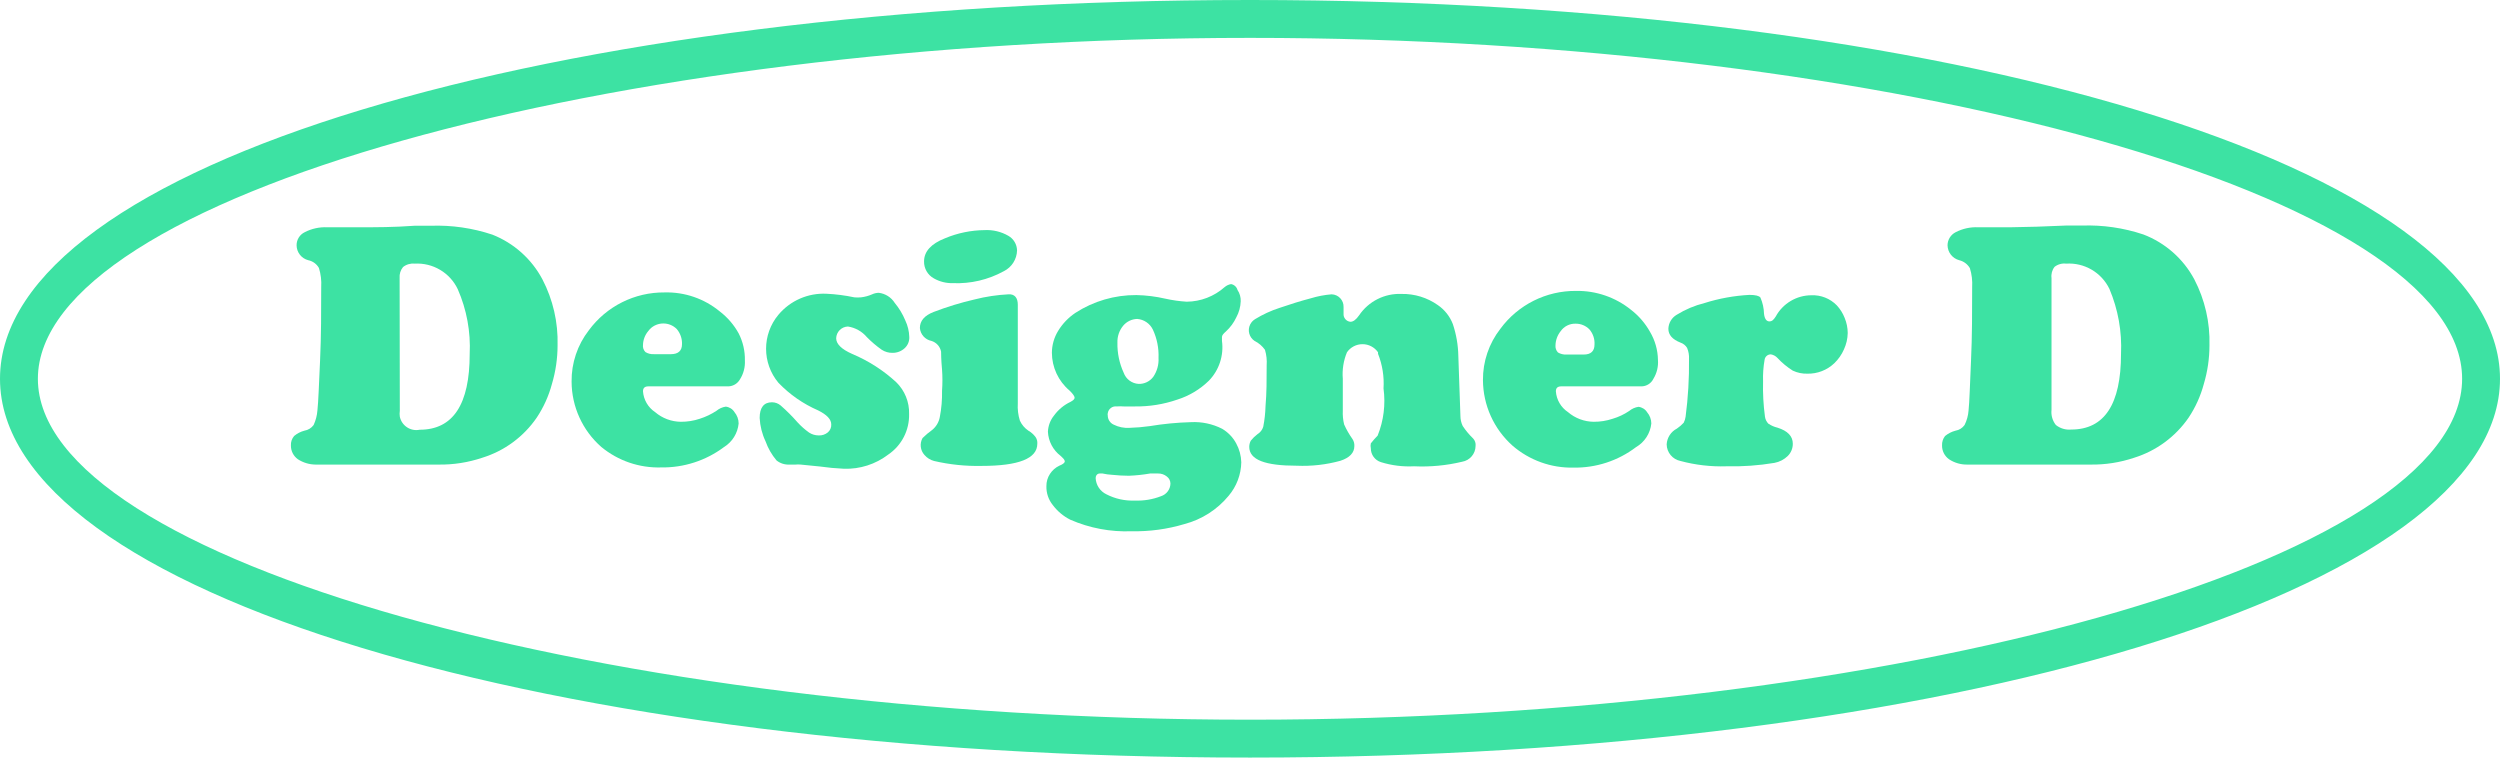
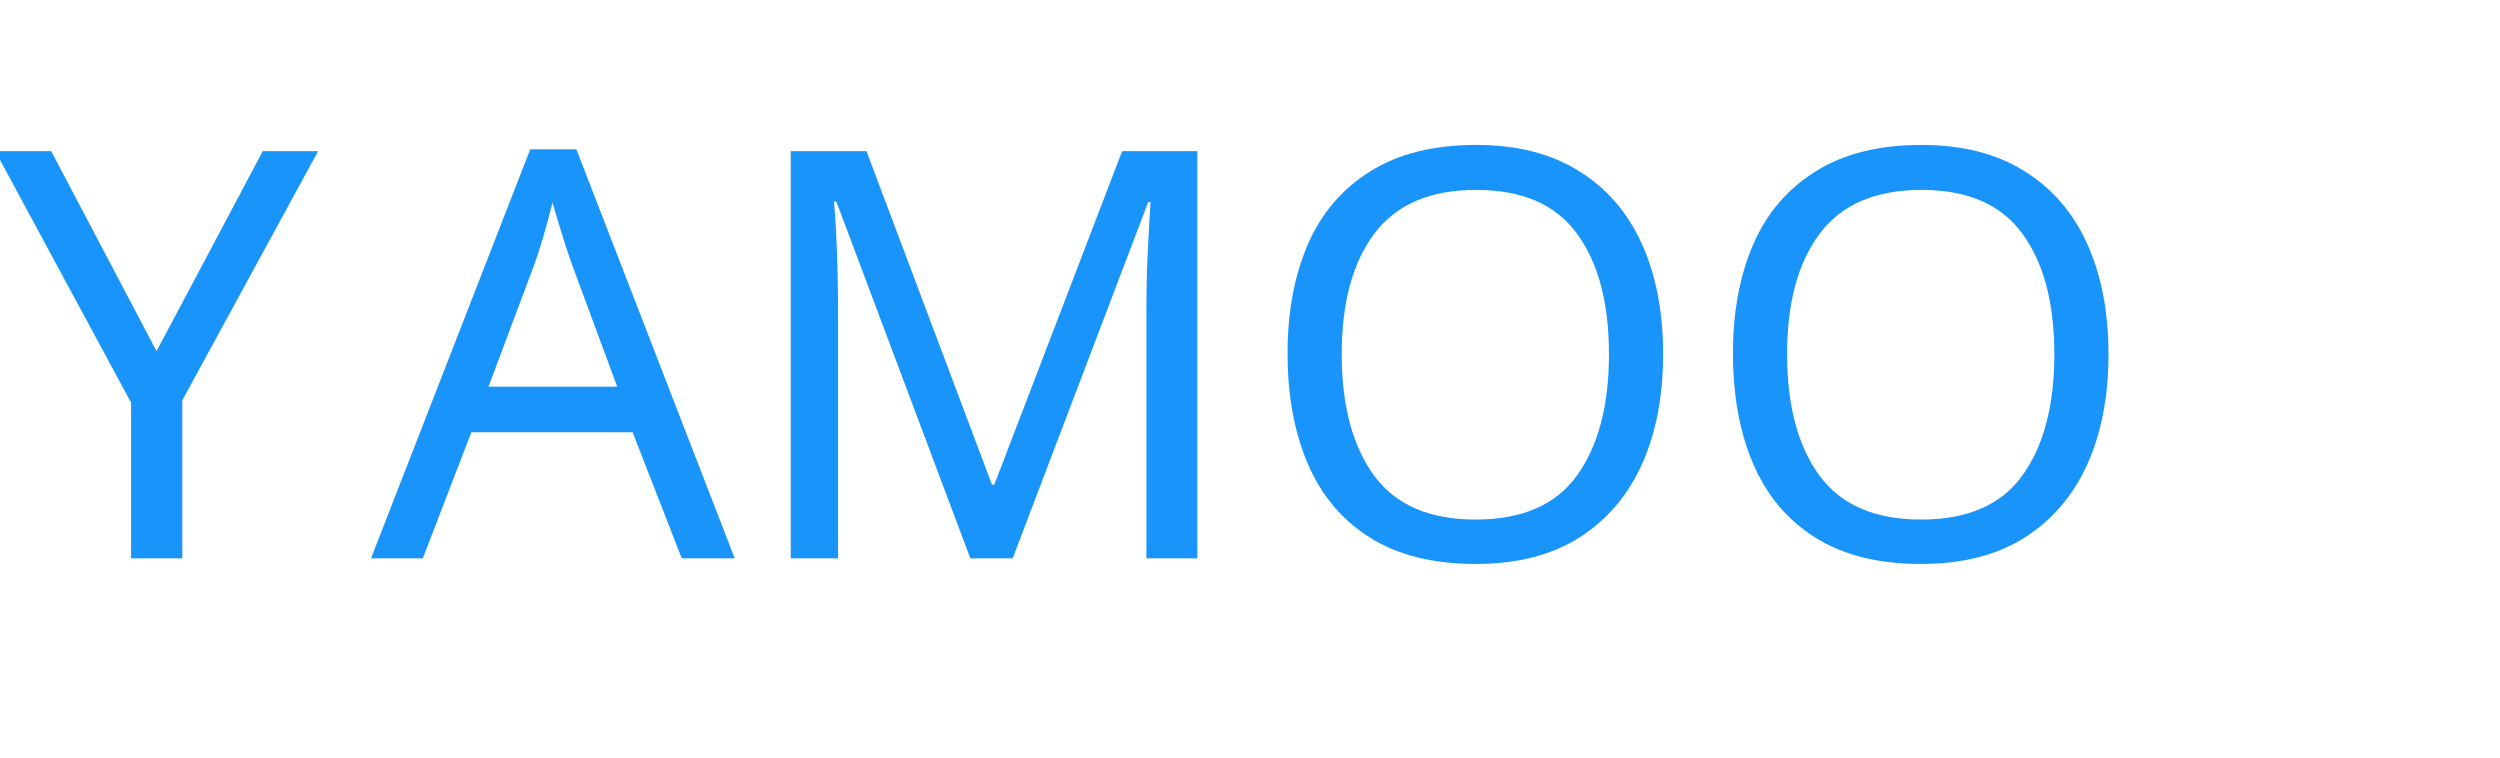
- <svg xmlns="http://www.w3.org/2000/svg" viewBox="0 0 132 40">
+ <svg xmlns="http://www.w3.org/2000/svg" id="_레이어_1" data-name="레이어 1" viewBox="0 0 132 40">
  <defs>
-     <style>.cls-1{fill:#3de2a3;}</style>
+     <style>
+       .cls-1 {
+         letter-spacing: -.16em;
+       }
+ 
+       .cls-2 {
+         fill: #1994fb;
+         font-family: GmarketSansTTFBold, 'Gmarket Sans TTF';
+         font-size: 30.11px;
+       }
+     </style>
  </defs>
-   <g id="Layer_2" data-name="Layer 2">
-     <g id="Layer_1-2" data-name="Layer 1">
-       <g id="Layer_2-2" data-name="Layer 2">
-         <g id="Layer_1-2-2" data-name="Layer 1-2">
-           <path class="cls-1" d="M16.67,24.53h6.49a6.92,6.92,0,0,0,2.3-.36,5.43,5.43,0,0,0,2.88-2.12,6,6,0,0,0,.8-1.77,7.16,7.16,0,0,0,.3-2.05,7.12,7.12,0,0,0-.8-3.48A5.12,5.12,0,0,0,26,12.39a9.24,9.24,0,0,0-3.26-.47h-.86C20.8,12,19.83,12,19,12H17.28a2.35,2.35,0,0,0-1.19.26.76.76,0,0,0-.43.69.82.82,0,0,0,.62.79.84.84,0,0,1,.56.41,2.81,2.81,0,0,1,.12,1c0,1.28,0,2.58-.06,3.88s-.09,2.18-.14,2.64a2.25,2.25,0,0,1-.2.77.75.75,0,0,1-.49.3,1.4,1.4,0,0,0-.54.28.71.71,0,0,0-.17.5.88.88,0,0,0,.37.73A1.75,1.75,0,0,0,16.67,24.53Zm4.43-9.85a.81.81,0,0,1,.18-.58.84.84,0,0,1,.61-.18,2.37,2.37,0,0,1,2.28,1.35,7.6,7.6,0,0,1,.63,3.42q0,4-2.64,4A.89.89,0,0,1,21.11,22a1.08,1.08,0,0,1,0-.31Z" />
-           <path class="cls-1" d="M34.91,24.68a5.39,5.39,0,0,0,3.31-1.07A1.65,1.65,0,0,0,39,22.36a.94.94,0,0,0-.22-.6.62.62,0,0,0-.46-.29,1,1,0,0,0-.49.22,3.56,3.56,0,0,1-.88.42,3.08,3.08,0,0,1-1,.16,2.12,2.12,0,0,1-1.36-.51,1.44,1.44,0,0,1-.64-1.1c0-.18.1-.26.28-.26h4.23a.73.73,0,0,0,.61-.37,1.69,1.69,0,0,0,.26-1A3,3,0,0,0,39,17.6a3.72,3.72,0,0,0-1-1.16,4.4,4.4,0,0,0-2.91-1,4.91,4.91,0,0,0-4,2,4.34,4.34,0,0,0-.91,2.71,4.61,4.61,0,0,0,1.57,3.45A4.74,4.74,0,0,0,34.91,24.68Zm-.69-7.19.1-.12a1,1,0,0,1,1.41,0h0a1.17,1.17,0,0,1,.28.8c0,.35-.2.53-.58.53h-.91a.76.76,0,0,1-.44-.11.45.45,0,0,1-.13-.38A1.18,1.18,0,0,1,34.22,17.49Z" />
-           <path class="cls-1" d="M41,24.31a1,1,0,0,0,.67.22H42a1.31,1.31,0,0,1,.28,0l1,.1c.42.06.85.1,1.28.12A3.65,3.65,0,0,0,46.9,24,2.51,2.51,0,0,0,48,21.86a2.25,2.25,0,0,0-.68-1.68A8,8,0,0,0,45,18.69c-.57-.25-.85-.53-.85-.83a.64.64,0,0,1,.62-.62,1.63,1.63,0,0,1,1,.56,5.6,5.6,0,0,0,.79.67,1,1,0,0,0,.57.16.92.92,0,0,0,.63-.24.75.75,0,0,0,.25-.6,2.18,2.18,0,0,0-.21-.87,3.66,3.66,0,0,0-.56-.93,1.16,1.16,0,0,0-.84-.53.85.85,0,0,0-.35.08,2.07,2.07,0,0,1-.59.16,2,2,0,0,1-.35,0,9.1,9.1,0,0,0-1.47-.19,3.11,3.11,0,0,0-2.54,1.11,2.8,2.8,0,0,0,0,3.59,6.51,6.51,0,0,0,2.1,1.46c.46.23.69.47.69.74a.51.51,0,0,1-.18.42.7.7,0,0,1-.48.16.92.92,0,0,1-.51-.15,3.93,3.93,0,0,1-.61-.54,9.35,9.35,0,0,0-.89-.89.71.71,0,0,0-.46-.17c-.43,0-.65.28-.65.83a3.28,3.28,0,0,0,.31,1.23A3.28,3.28,0,0,0,41,24.31Z" />
-           <path class="cls-1" d="M49.31,14.7a1.93,1.93,0,0,0,1,.25A5.14,5.14,0,0,0,53,14.32a1.26,1.26,0,0,0,.7-1.1.91.91,0,0,0-.46-.77,2.27,2.27,0,0,0-1.25-.3,5.54,5.54,0,0,0-2.09.43c-.74.29-1.11.7-1.11,1.22A1,1,0,0,0,49.31,14.7Z" />
-           <polygon class="cls-1" points="52 12.14 52 12.15 52.01 12.14 52 12.14" />
-           <path class="cls-1" d="M49.18,18a.74.74,0,0,1,.51.57c0,.09,0,.41.05.95a7.79,7.79,0,0,1,0,1.11,6.57,6.57,0,0,1-.12,1.4,1.14,1.14,0,0,1-.4.67,4.15,4.15,0,0,0-.51.43.77.77,0,0,0,.1.89,1,1,0,0,0,.51.32,10.1,10.1,0,0,0,2.51.26q2.94,0,2.94-1.17a.54.54,0,0,0-.09-.35,1.24,1.24,0,0,0-.38-.34,1.28,1.28,0,0,1-.45-.53,2.53,2.53,0,0,1-.11-.91V16.09c0-.37-.17-.57-.49-.55a9.11,9.11,0,0,0-1.79.27,16.31,16.31,0,0,0-2.16.66c-.49.19-.73.47-.73.85A.76.76,0,0,0,49.18,18Z" />
-           <path class="cls-1" d="M55.93,24.59a1.2,1.2,0,0,0-.49.43,1.15,1.15,0,0,0-.19.65,1.52,1.52,0,0,0,.34,1,2.64,2.64,0,0,0,.92.77,7.37,7.37,0,0,0,3.24.61,9.08,9.08,0,0,0,2.79-.38,4.51,4.51,0,0,0,2.33-1.49,2.82,2.82,0,0,0,.67-1.77,2.2,2.2,0,0,0-.27-1,2,2,0,0,0-.74-.77,3.26,3.26,0,0,0-1.65-.35,15.93,15.93,0,0,0-2.18.21,9.47,9.47,0,0,1-1.06.09,1.63,1.63,0,0,1-.84-.17.53.53,0,0,1-.31-.48.24.24,0,0,1,0-.12.42.42,0,0,1,.47-.36,2.29,2.29,0,0,1,.37,0h.58a6.59,6.59,0,0,0,2.25-.36,4.19,4.19,0,0,0,1.67-1A2.53,2.53,0,0,0,64.52,18v-.21c0-.08.07-.17.21-.29a2.39,2.39,0,0,0,.55-.75,1.92,1.92,0,0,0,.23-.84,1,1,0,0,0-.17-.6A.43.43,0,0,0,65,15a.71.71,0,0,0-.34.16,3.06,3.06,0,0,1-2,.77,7.15,7.15,0,0,1-1.13-.16A7.44,7.44,0,0,0,60,15.58a5.85,5.85,0,0,0-3.22.94,3.06,3.06,0,0,0-.91.95,2.23,2.23,0,0,0-.33,1.15,2.62,2.62,0,0,0,.93,2c.18.17.27.31.27.38s-.07.14-.22.22a2.28,2.28,0,0,0-.86.71,1.46,1.46,0,0,0-.33.87A1.71,1.71,0,0,0,56,24.07c.14.13.22.21.22.29S56.11,24.52,55.93,24.59Zm3.38-7.4a1,1,0,0,1,.73-.35h0a1,1,0,0,1,.83.56,3.23,3.23,0,0,1,.3,1.5,1.6,1.6,0,0,1-.28,1,.93.93,0,0,1-.77.37.89.89,0,0,1-.79-.59A3.63,3.63,0,0,1,59,18.09,1.33,1.33,0,0,1,59.31,17.19ZM58.07,25h.14a3,3,0,0,0,.51.07,8.65,8.65,0,0,0,.88.05A8.47,8.47,0,0,0,60.73,25h.41a.72.72,0,0,1,.47.16.47.47,0,0,1,.19.38.72.72,0,0,1-.5.66,3.43,3.43,0,0,1-1.38.23,3,3,0,0,1-1.5-.33,1,1,0,0,1-.57-.86C57.85,25.13,57.92,25,58.07,25Z" />
-           <path class="cls-1" d="M66.24,18a1.47,1.47,0,0,1,.55.47,2.28,2.28,0,0,1,.09.82c0,.75,0,1.47-.06,2.15a6.61,6.61,0,0,1-.12,1.09.68.68,0,0,1-.3.39,2,2,0,0,0-.36.35.72.72,0,0,0-.08.32c0,.69.84,1,2.51,1a7.43,7.43,0,0,0,2.3-.26c.49-.16.74-.42.74-.78a.61.61,0,0,0-.1-.37,4.51,4.51,0,0,1-.44-.77,2.55,2.55,0,0,1-.07-.73V20a3,3,0,0,1,.22-1.4,1,1,0,0,1,1.64,0,.56.56,0,0,1,0,.08,4.24,4.24,0,0,1,.29,1.83A4.9,4.9,0,0,1,72.74,23a4.59,4.59,0,0,0-.36.41.57.57,0,0,0,0,.26.76.76,0,0,0,.53.73,5,5,0,0,0,1.75.22,9.06,9.06,0,0,0,2.54-.24.85.85,0,0,0,.71-.83.49.49,0,0,0-.13-.4,3.86,3.86,0,0,1-.55-.66,1.24,1.24,0,0,1-.12-.53L77,18.79a5.64,5.64,0,0,0-.29-1.68,2.16,2.16,0,0,0-.79-1A3.22,3.22,0,0,0,74,15.52a2.57,2.57,0,0,0-2.24,1.13c-.16.23-.31.34-.46.34a.4.4,0,0,1-.36-.43v-.35a.65.65,0,0,0-.63-.67h0a5.21,5.21,0,0,0-1.1.21c-.53.14-1.08.31-1.66.51a6,6,0,0,0-1.28.59.7.7,0,0,0-.26.28A.68.68,0,0,0,66.24,18Z" />
-           <path class="cls-1" d="M83.08,24.69a5.31,5.31,0,0,0,3.3-1.08,1.64,1.64,0,0,0,.81-1.25.92.92,0,0,0-.22-.59.62.62,0,0,0-.46-.29,1,1,0,0,0-.49.22,3.15,3.15,0,0,1-.87.41,3.08,3.08,0,0,1-1,.16,2.12,2.12,0,0,1-1.36-.51,1.44,1.44,0,0,1-.64-1.1c0-.18.1-.26.28-.26h4.24A.71.71,0,0,0,87.3,20a1.67,1.67,0,0,0,.24-1,3,3,0,0,0-.42-1.48,3.83,3.83,0,0,0-1-1.16,4.5,4.5,0,0,0-2.9-1,4.91,4.91,0,0,0-4,2,4.35,4.35,0,0,0-.92,2.71,4.67,4.67,0,0,0,1.56,3.46A4.76,4.76,0,0,0,83.08,24.69Zm-.68-7.2a.93.93,0,0,1,.79-.4,1,1,0,0,1,.73.3,1.12,1.12,0,0,1,.27.8c0,.35-.19.53-.57.53h-.91a.79.79,0,0,1-.45-.11.48.48,0,0,1-.13-.38A1.24,1.24,0,0,1,82.4,17.49Z" />
-           <path class="cls-1" d="M88.9,22.32a2.11,2.11,0,0,1-.36.31,1,1,0,0,0-.54.83.91.91,0,0,0,.73.88,8.29,8.29,0,0,0,2.43.28,13.41,13.41,0,0,0,2.53-.18,1.36,1.36,0,0,0,.71-.37.9.9,0,0,0,.26-.64c0-.4-.27-.68-.81-.85a1.46,1.46,0,0,1-.48-.21.65.65,0,0,1-.18-.37,11.6,11.6,0,0,1-.1-1.86A5.47,5.47,0,0,1,93.17,19a.33.33,0,0,1,.33-.29.61.61,0,0,1,.35.19,4,4,0,0,0,.81.67,1.69,1.69,0,0,0,.77.16,2,2,0,0,0,1.42-.55,2.29,2.29,0,0,0,.51-.73,2.17,2.17,0,0,0,.2-.87,2.14,2.14,0,0,0-.16-.79,2.11,2.11,0,0,0-.42-.67,1.77,1.77,0,0,0-1.34-.53,2.15,2.15,0,0,0-1.88,1.12c-.11.17-.19.26-.34.26s-.25-.14-.28-.4a2.29,2.29,0,0,0-.19-.86c-.07-.09-.26-.14-.58-.14A9.59,9.59,0,0,0,90,16a5.16,5.16,0,0,0-1.47.62.89.89,0,0,0-.44.74c0,.32.21.56.64.73a.65.65,0,0,1,.35.28,1.34,1.34,0,0,1,.1.59A21.46,21.46,0,0,1,89,22,1,1,0,0,1,88.9,22.32Z" />
-           <path class="cls-1" d="M103.89,24.53h6.49a6.92,6.92,0,0,0,2.3-.36,5.47,5.47,0,0,0,2.88-2.12,6,6,0,0,0,.8-1.77,7.16,7.16,0,0,0,.3-2.05,7.12,7.12,0,0,0-.8-3.48,5.12,5.12,0,0,0-2.69-2.37,9.22,9.22,0,0,0-3.25-.47h-.86c-1.09.05-2,.08-2.91.09h-1.7a2.35,2.35,0,0,0-1.19.26.78.78,0,0,0-.43.69.83.83,0,0,0,.62.79.89.89,0,0,1,.56.42,2.81,2.81,0,0,1,.12,1c0,1.28,0,2.58-.06,3.88s-.08,2.18-.13,2.63a2.05,2.05,0,0,1-.21.77.73.73,0,0,1-.48.3,1.44,1.44,0,0,0-.55.28.75.75,0,0,0-.16.5.88.88,0,0,0,.37.73A1.7,1.7,0,0,0,103.89,24.53Zm4.43-9.85a.79.79,0,0,1,.16-.59.83.83,0,0,1,.61-.17,2.37,2.37,0,0,1,2.29,1.34,7.86,7.86,0,0,1,.61,3.42q0,4-2.63,4a1.13,1.13,0,0,1-.81-.24,1.1,1.1,0,0,1-.23-.8Z" />
-           <path class="cls-1" d="M66,0C29,0,0,8.76,0,20S29,40,66,40s66-8.87,66-20S103,0,66,0Zm0,2c34.09,0,64,8.39,64,18S100.09,38,66,38,2,29.51,2,20,31.9,2,66,2Z" />
-         </g>
-       </g>
-     </g>
-   </g>
+   <text class="cls-2" transform="translate(-.25 29.48)">
+     <tspan class="cls-1" x="0" y="0">Y</tspan>
+     <tspan x="19.84" y="0">AMOO</tspan>
+   </text>
</svg>
